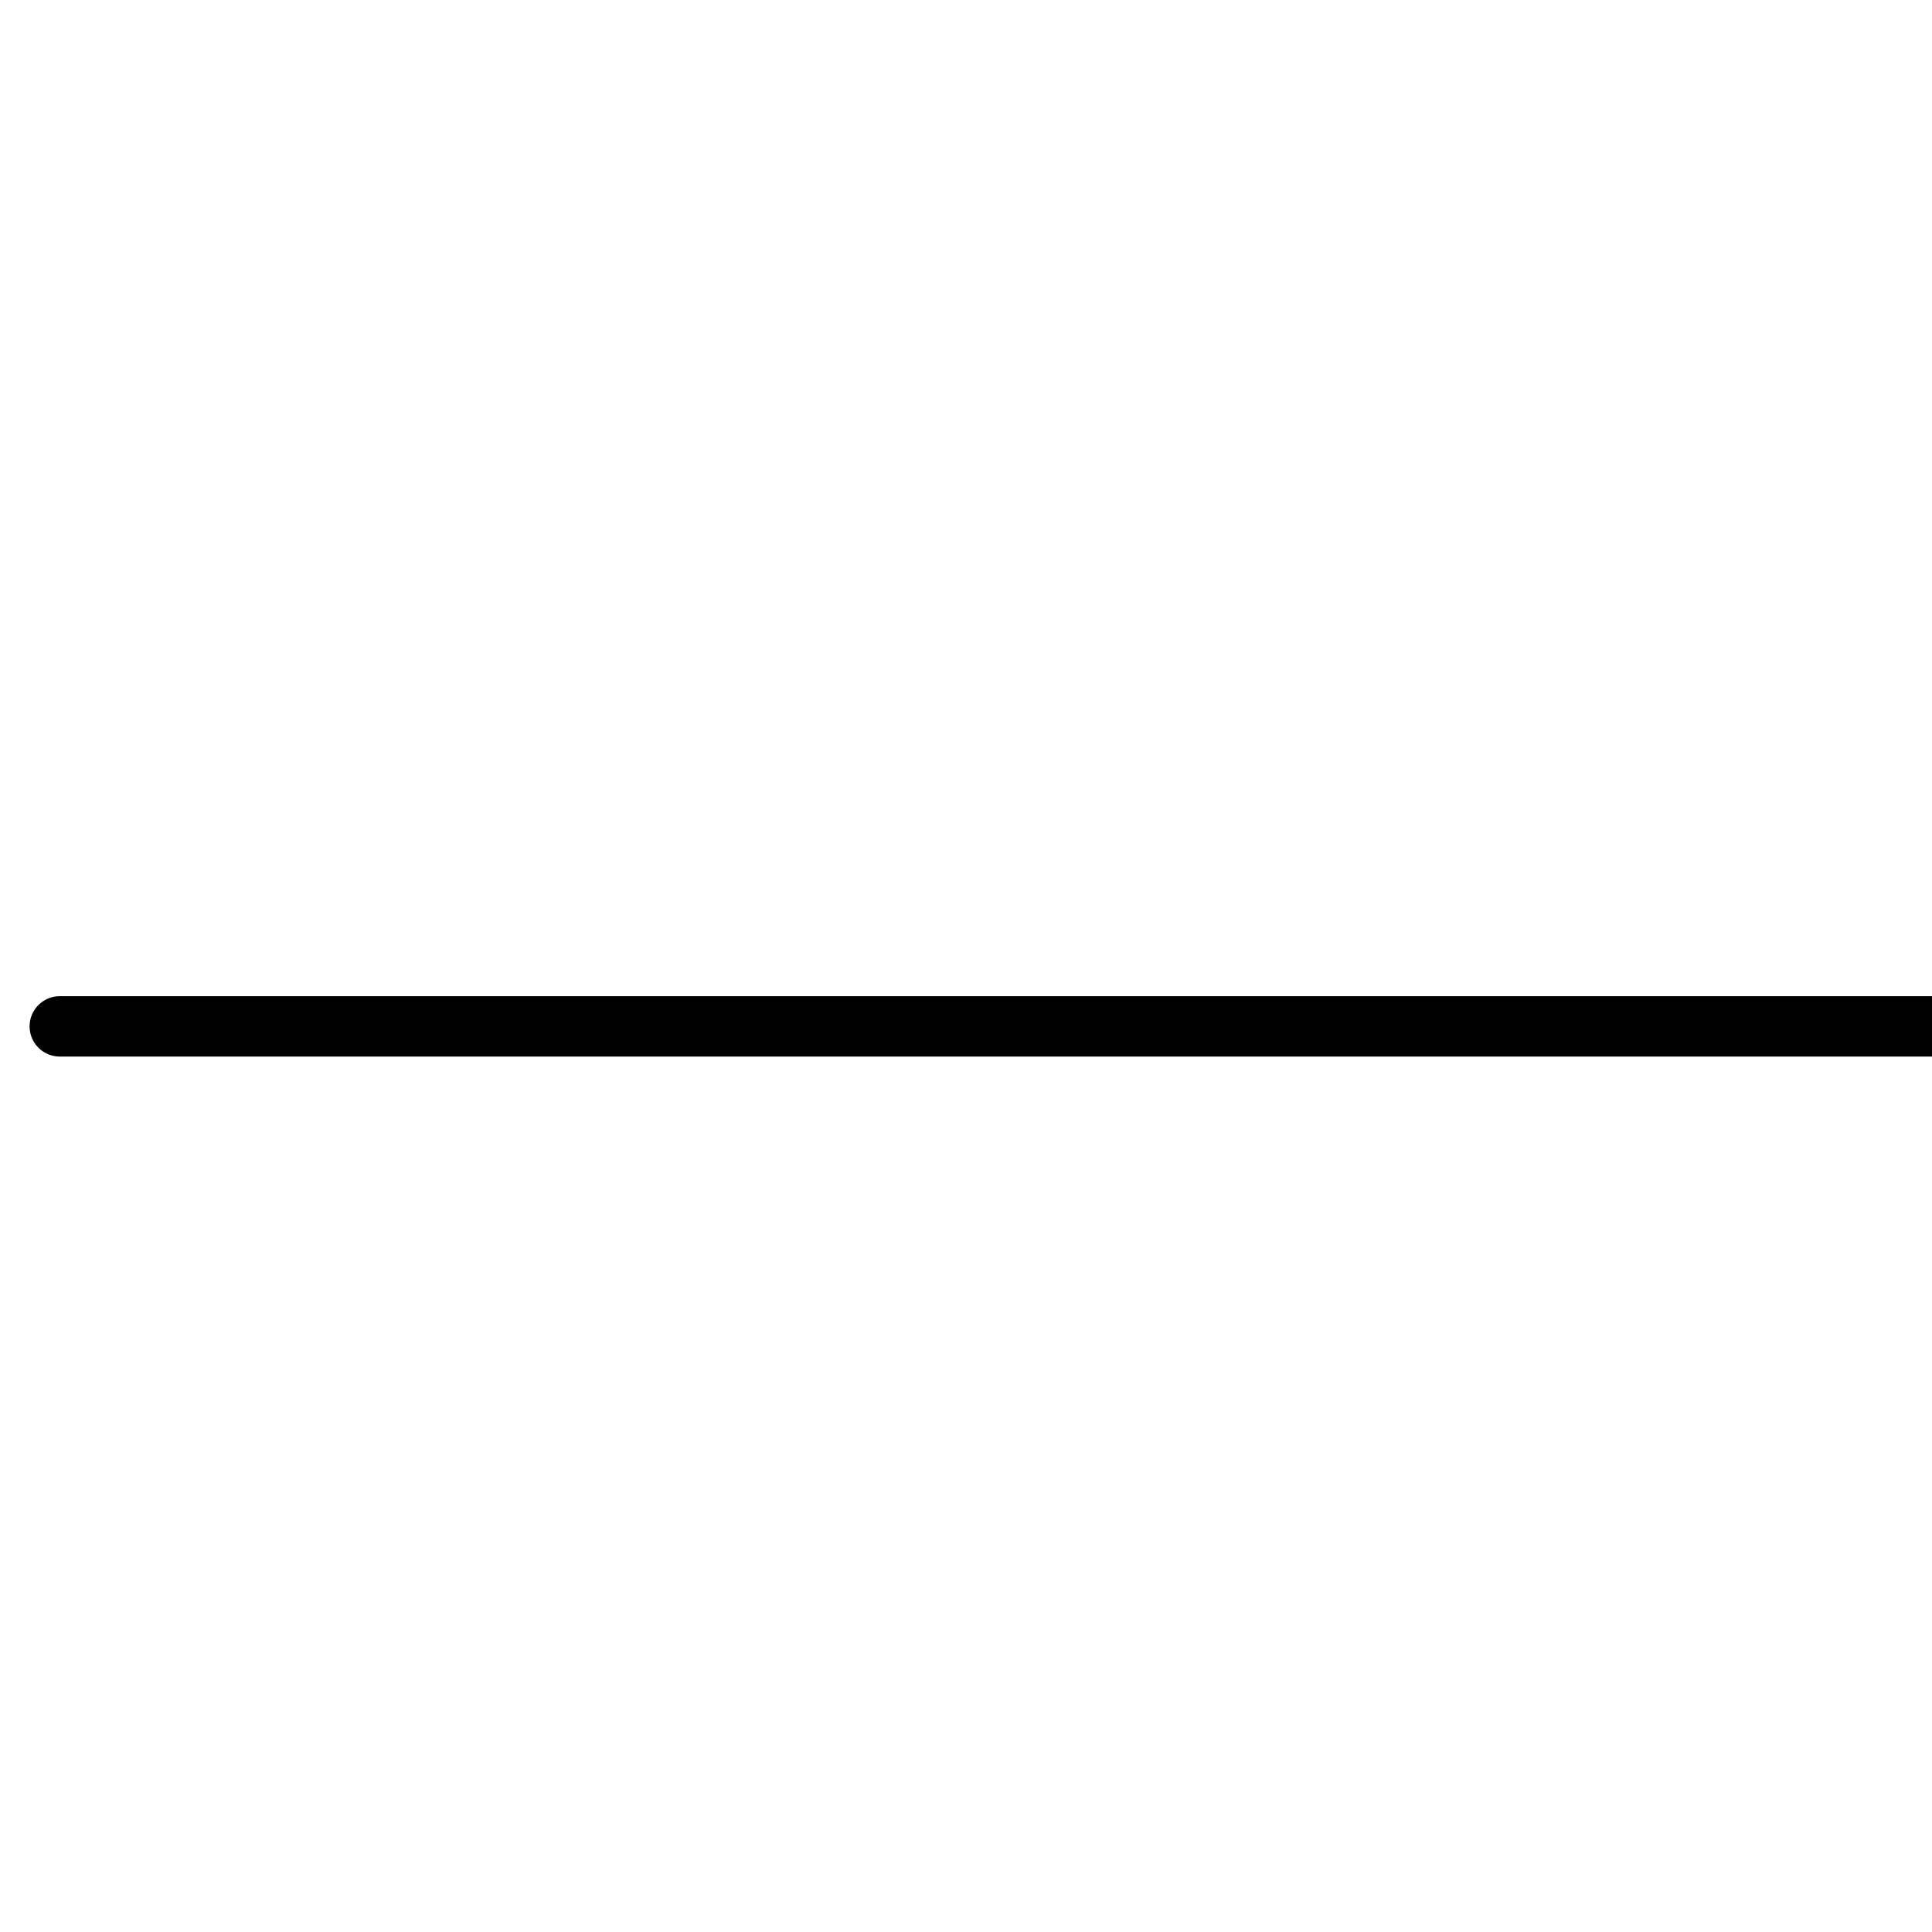
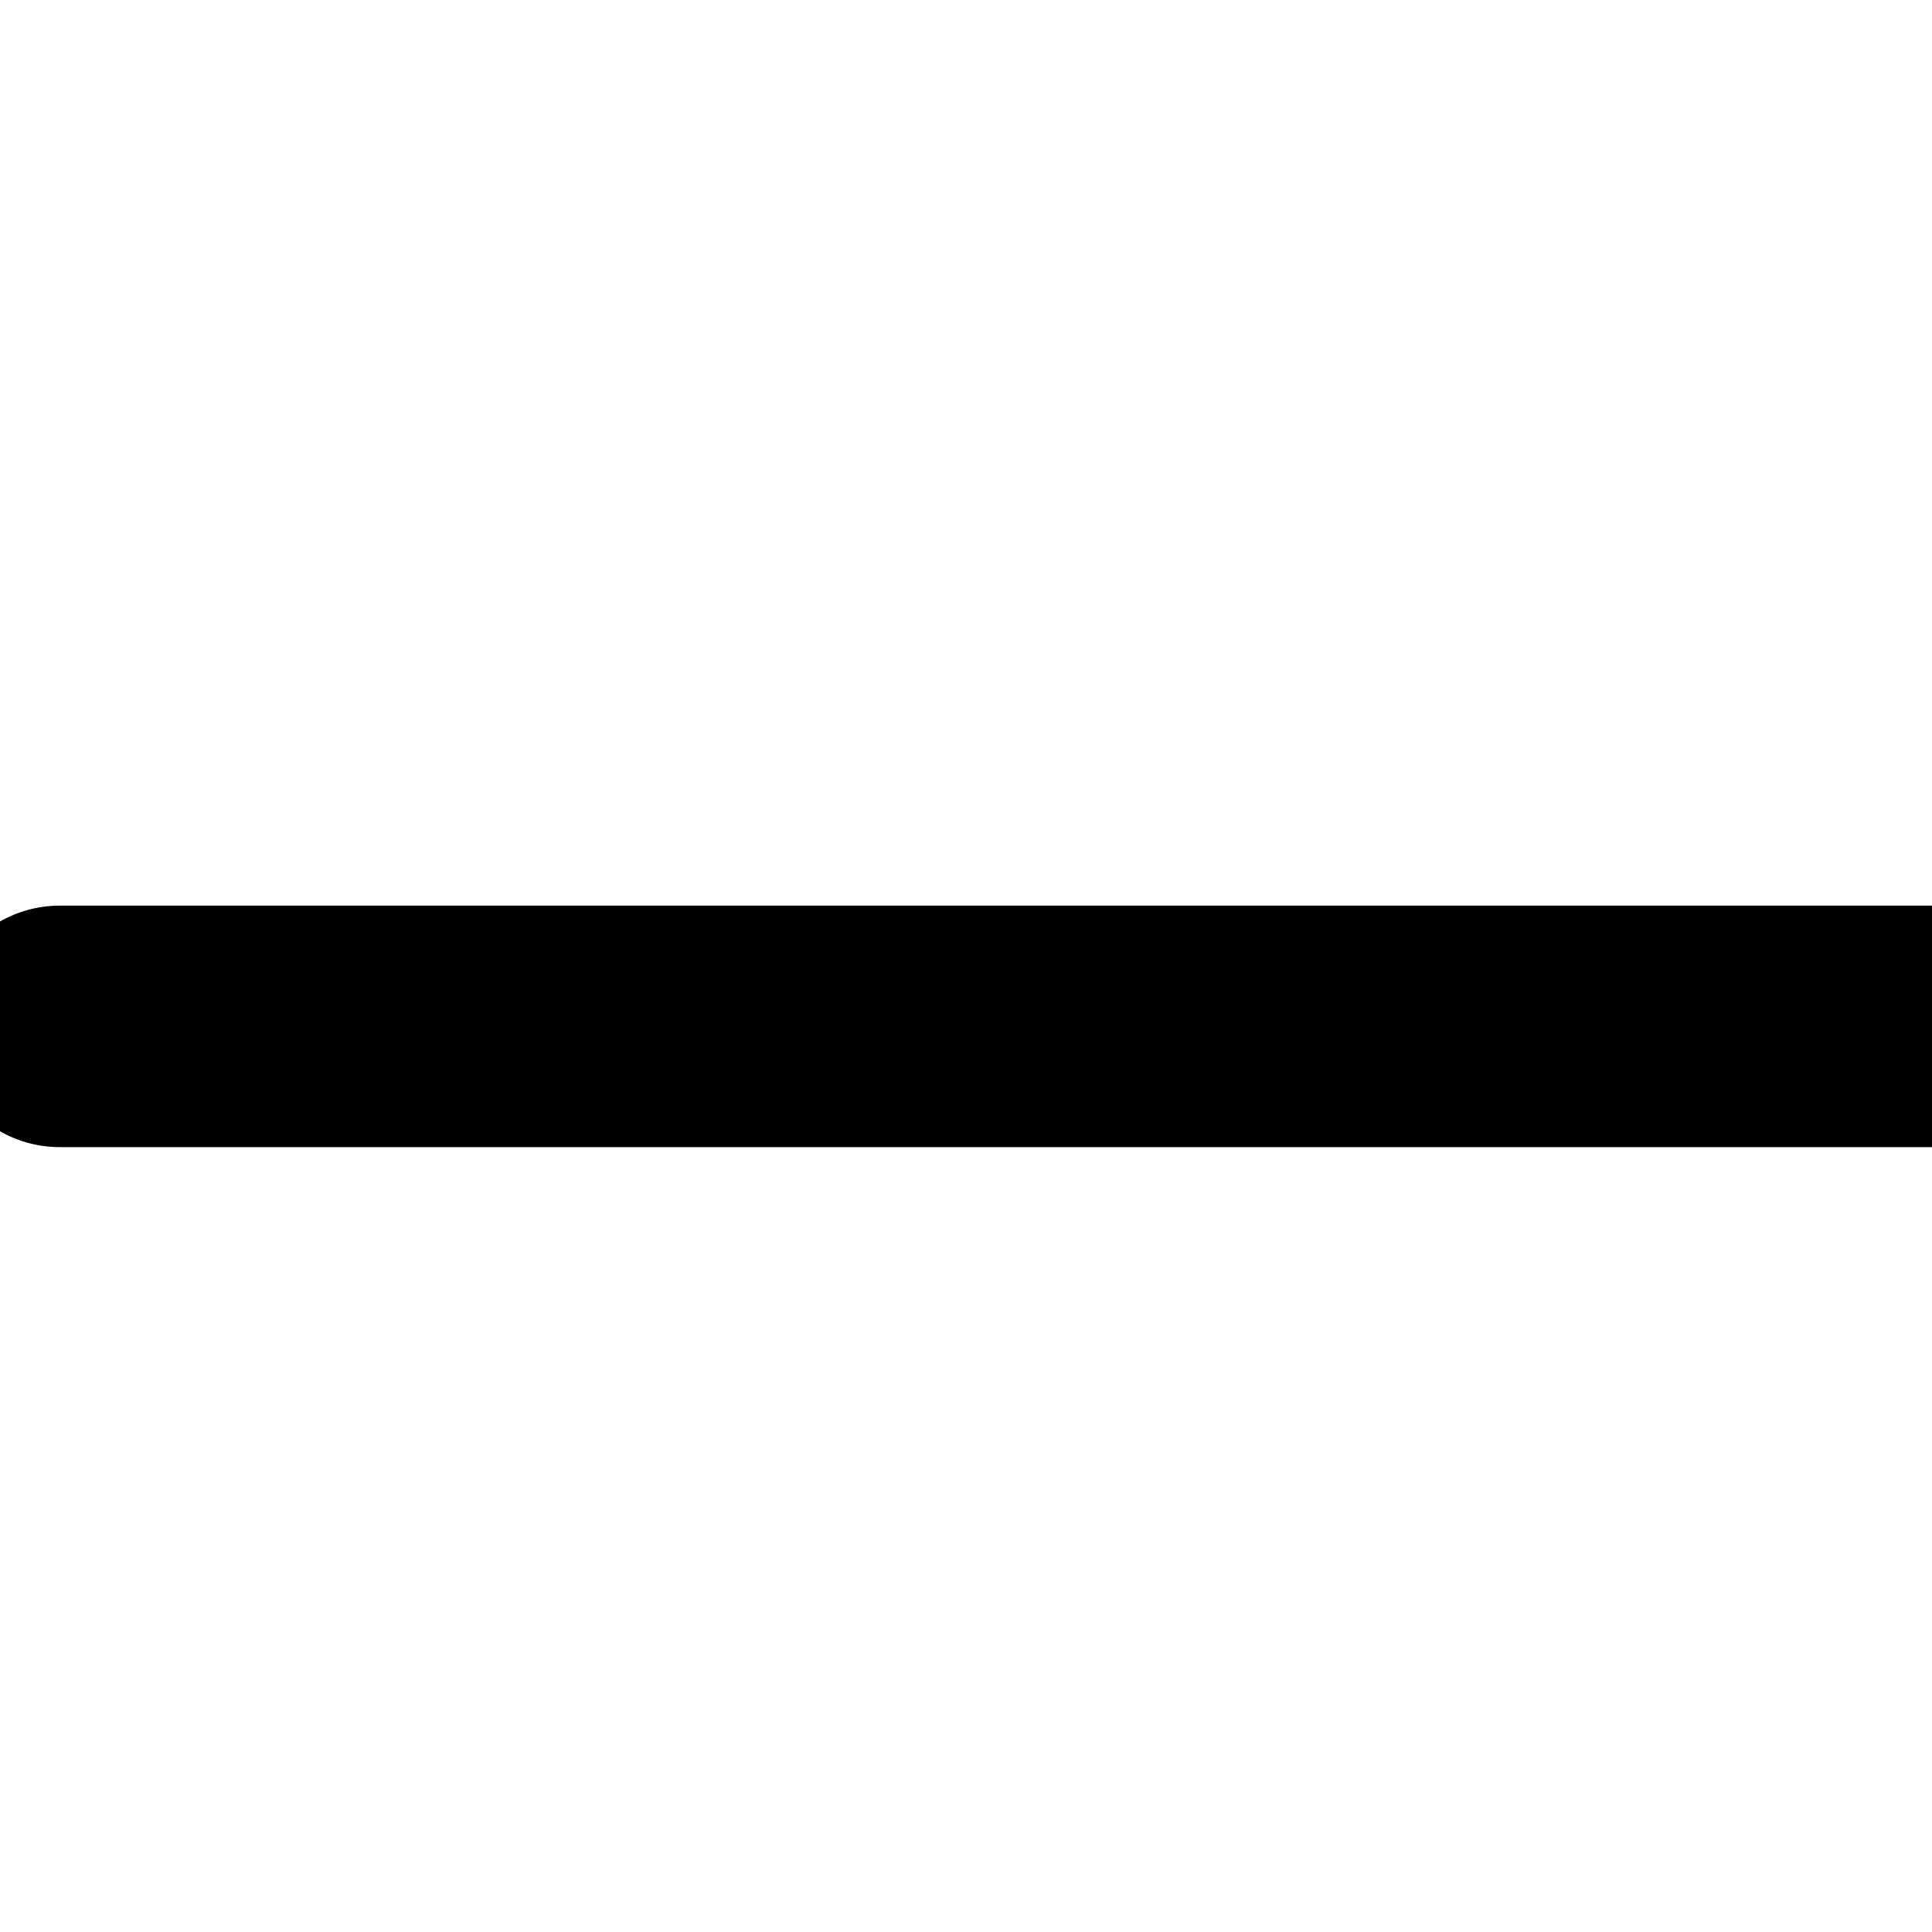
<svg xmlns="http://www.w3.org/2000/svg" viewBox="0 0 32 32" fill="currentColor">
-   <path d="M0.99,17L32.99,17" fill="none" stroke="currentColor" stroke-width="1" stroke-linecap="round" stroke-linejoin="round" />
+   <path d="M0.99,17L32.99,17" fill="none" stroke="currentColor" stroke-width="4" stroke-linecap="round" stroke-linejoin="round" />
</svg>
